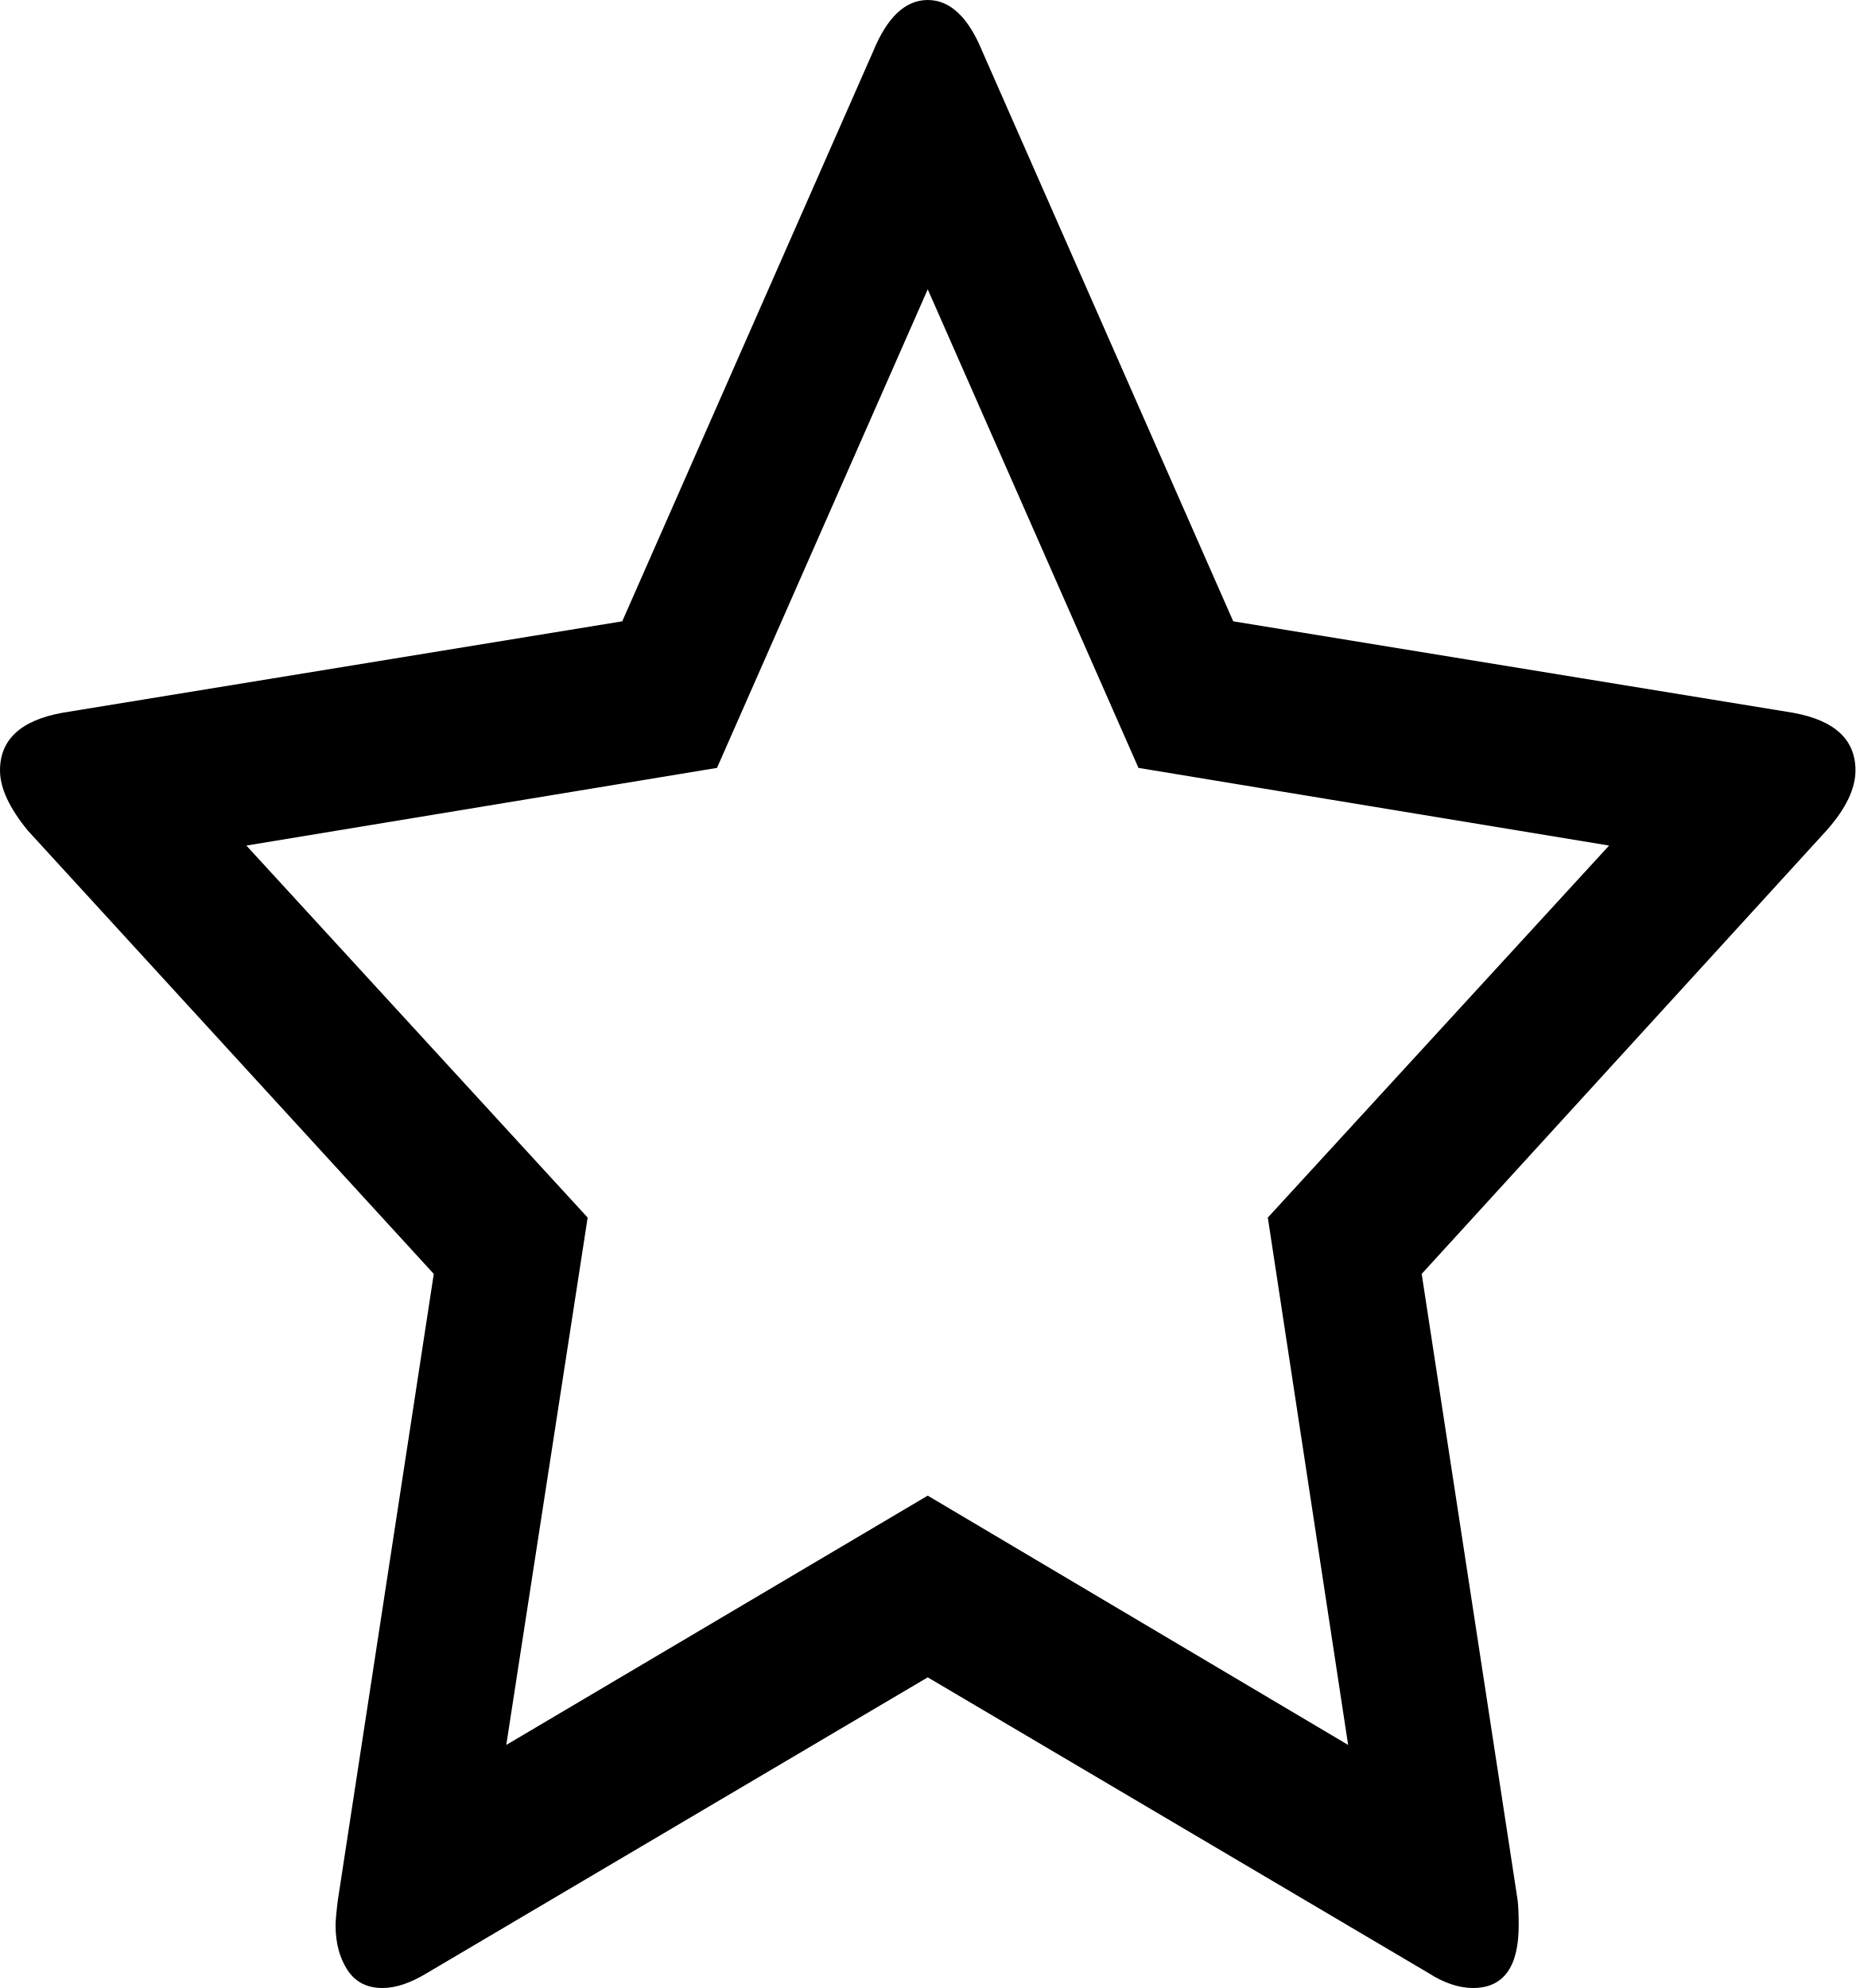
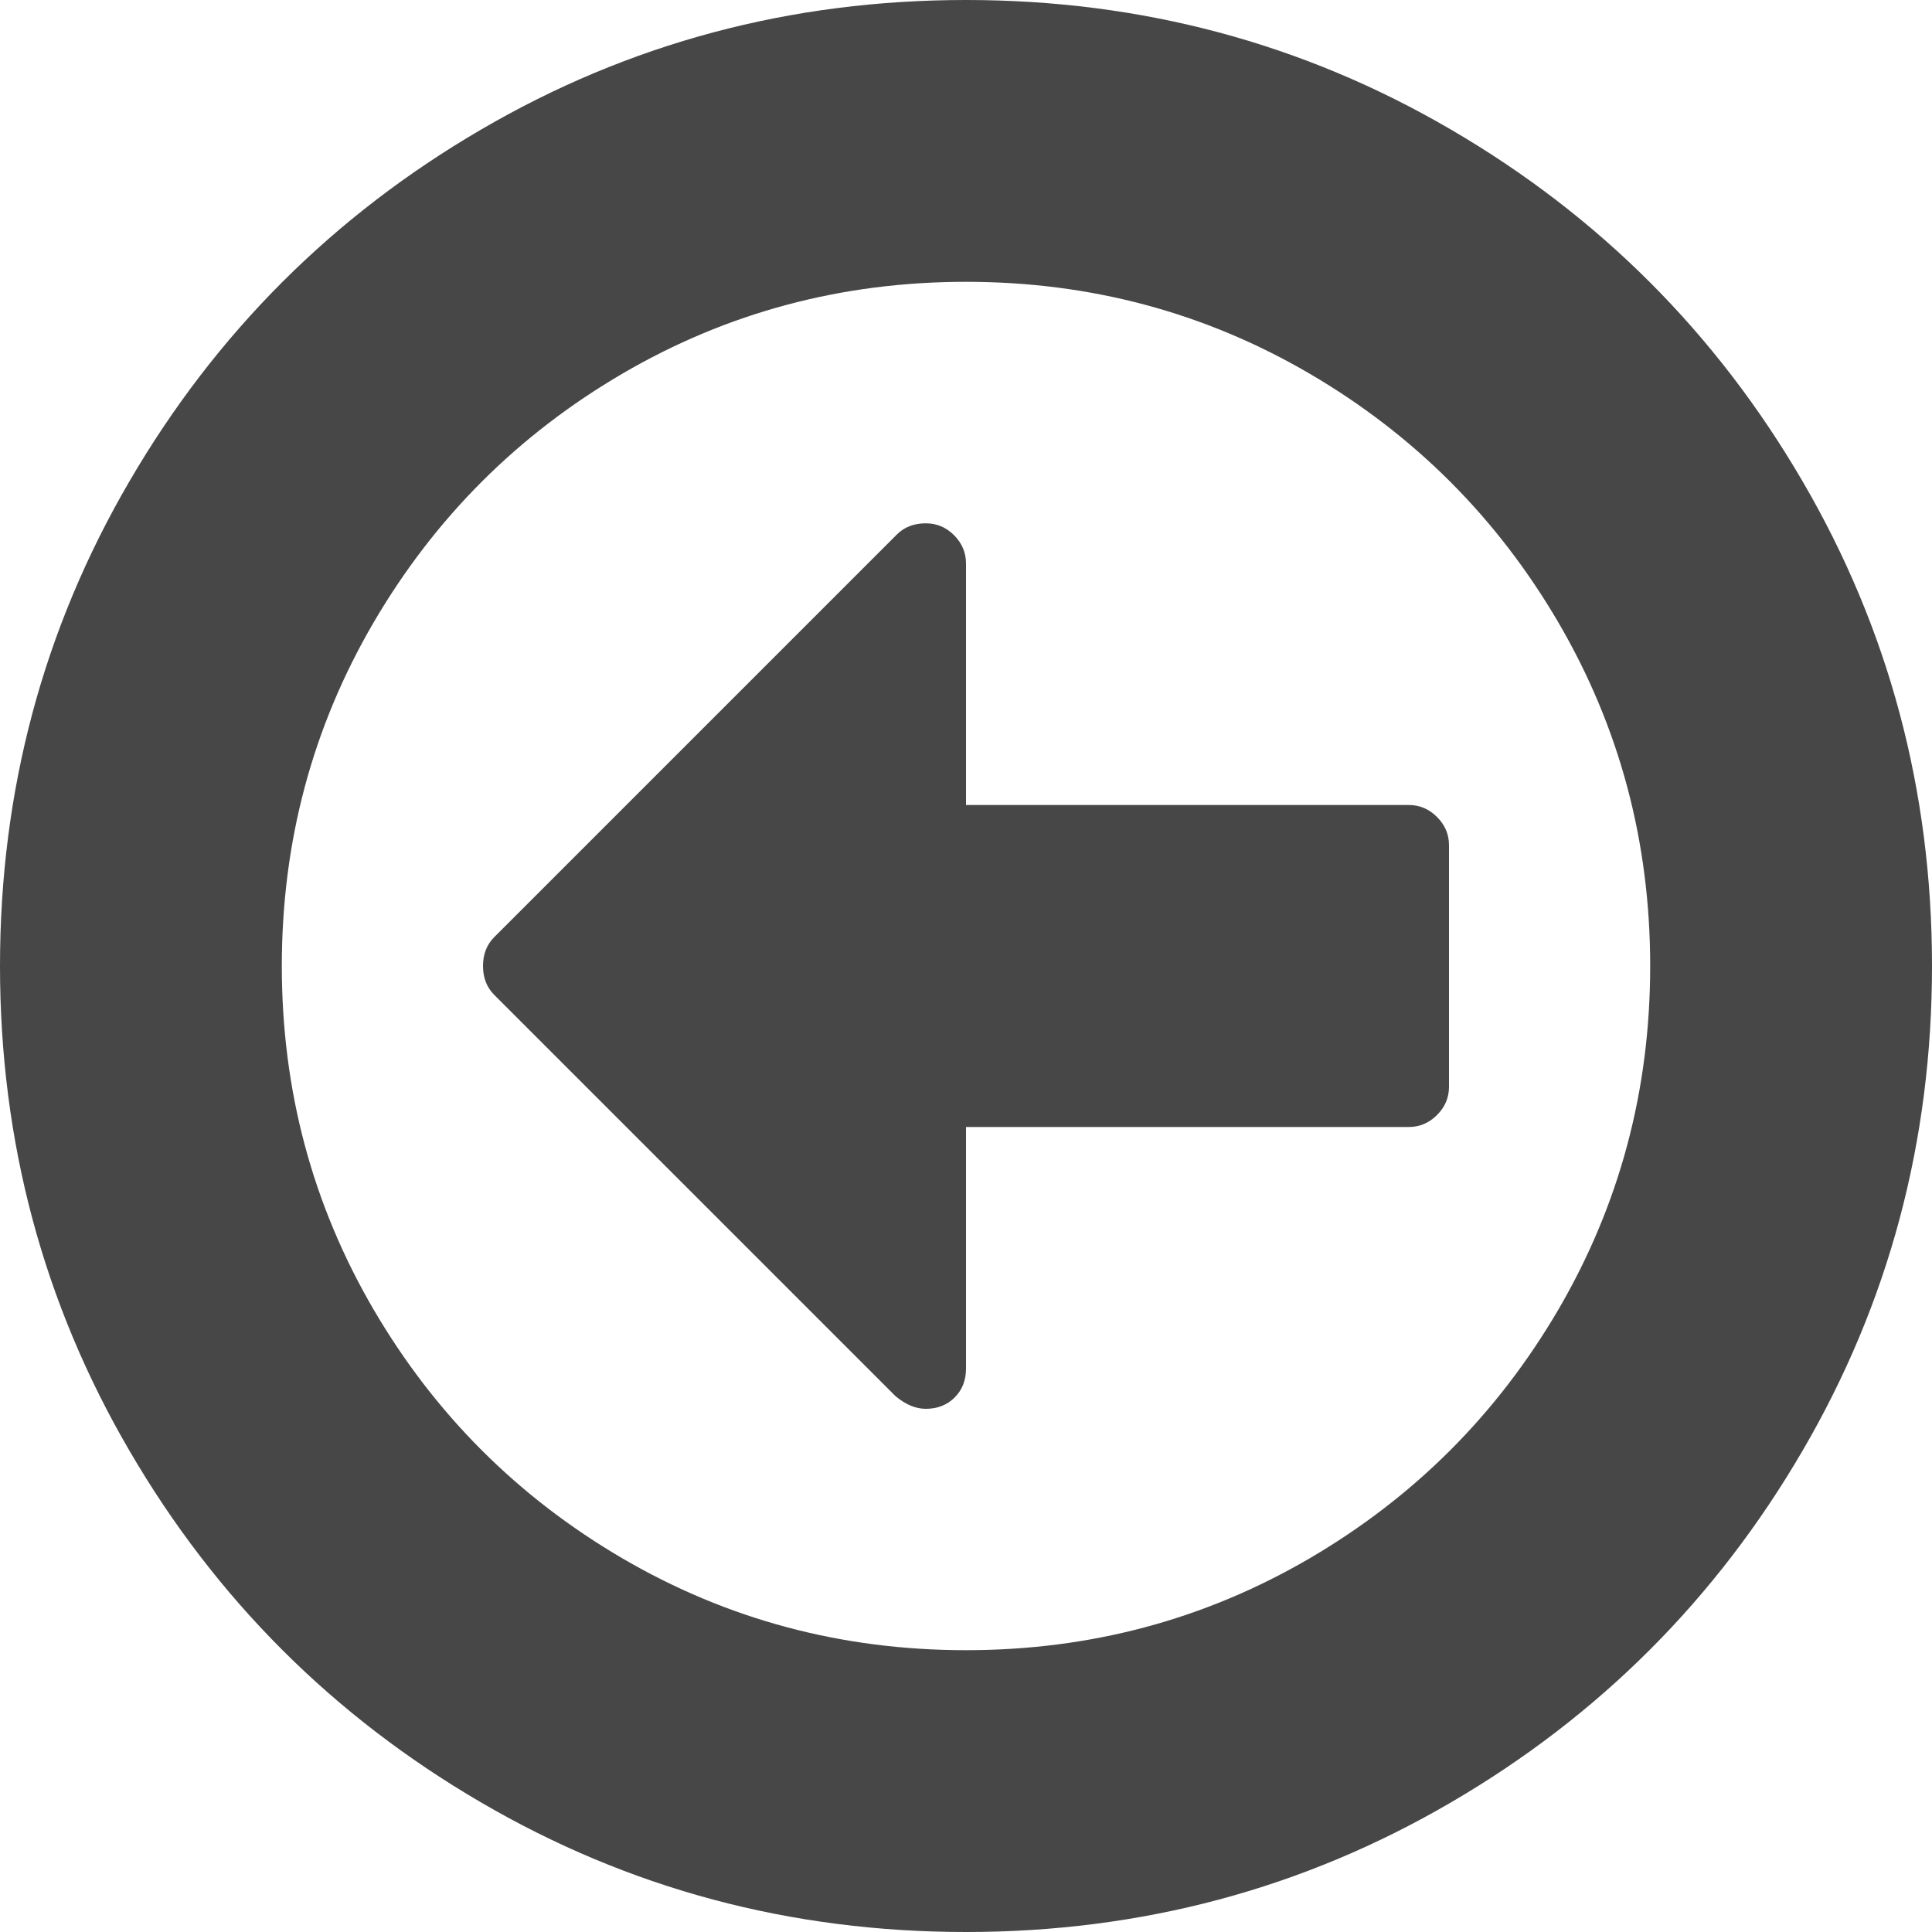
- <svg xmlns="http://www.w3.org/2000/svg" version="1.1" width="14px" height="15px">
-   <g transform="matrix(1 0 0 1 -317 -91 )">
-     <path d="M 10.172 13.166  L 9.566 9.187  L 12.141 6.38  L 8.59 5.794  L 7 2.183  L 5.41 5.794  L 1.859 6.38  L 4.434 9.187  L 3.82 13.166  L 7 11.285  L 10.172 13.166  Z M 13.529 5.378  C 13.843 5.435  14 5.58  14 5.813  C 14 5.951  13.927 6.103  13.781 6.267  L 10.727 9.612  L 11.451 14.338  C 11.456 14.382  11.459 14.445  11.459 14.527  C 11.459 14.842  11.344 15  11.114 15  C 11.008 15  10.895 14.962  10.778 14.887  L 7 12.656  L 3.222 14.887  C 3.099 14.962  2.987 15  2.886 15  C 2.768 15  2.68 14.954  2.621 14.863  C 2.562 14.772  2.532 14.66  2.532 14.527  C 2.532 14.49  2.538 14.427  2.549 14.338  L 3.273 9.612  L 0.21 6.267  C 0.07 6.096  0 5.945  0 5.813  C 0 5.58  0.157 5.435  0.471 5.378  L 4.695 4.688  L 6.588 0.388  C 6.694 0.129  6.832 0  7 0  C 7.168 0  7.306 0.129  7.412 0.388  L 9.305 4.688  L 13.529 5.378  Z " fill-rule="nonzero" fill="#000000" stroke="none" transform="matrix(1 0 0 1 317 91 )" />
+ <svg xmlns="http://www.w3.org/2000/svg" version="1.1" width="15px" height="15px">
+   <g transform="matrix(1 0 0 1 -1297 -92 )">
+     <path d="M 11.157 6.343  C 11.219 6.405  11.25 6.478  11.25 6.562  L 11.25 8.438  C 11.25 8.522  11.219 8.595  11.157 8.657  C 11.095 8.719  11.022 8.75  10.938 8.75  L 7.5 8.75  L 7.5 10.625  C 7.5 10.716  7.471 10.791  7.412 10.85  C 7.354 10.908  7.279 10.938  7.188 10.938  C 7.109 10.938  7.031 10.905  6.953 10.84  L 3.838 7.725  C 3.779 7.666  3.75 7.591  3.75 7.5  C 3.75 7.409  3.779 7.334  3.838 7.275  L 6.963 4.15  C 7.021 4.092  7.096 4.063  7.188 4.063  C 7.272 4.063  7.345 4.093  7.407 4.155  C 7.469 4.217  7.5 4.29  7.5 4.375  L 7.5 6.25  L 10.938 6.25  C 11.022 6.25  11.095 6.281  11.157 6.343  Z M 12.1 10.166  C 12.575 9.352  12.812 8.464  12.812 7.5  C 12.812 6.536  12.575 5.648  12.1 4.834  C 11.624 4.02  10.98 3.376  10.166 2.9  C 9.352 2.425  8.464 2.188  7.5 2.188  C 6.536 2.188  5.648 2.425  4.834 2.9  C 4.02 3.376  3.376 4.02  2.9 4.834  C 2.425 5.648  2.188 6.536  2.188 7.5  C 2.188 8.464  2.425 9.352  2.9 10.166  C 3.376 10.98  4.02 11.624  4.834 12.1  C 5.648 12.575  6.536 12.812  7.5 12.812  C 8.464 12.812  9.352 12.575  10.166 12.1  C 10.98 11.624  11.624 10.98  12.1 10.166  Z M 13.994 3.735  C 14.665 4.884  15 6.139  15 7.5  C 15 8.861  14.665 10.116  13.994 11.265  C 13.324 12.414  12.414 13.324  11.265 13.994  C 10.116 14.665  8.861 15  7.5 15  C 6.139 15  4.884 14.665  3.735 13.994  C 2.586 13.324  1.676 12.414  1.006 11.265  C 0.335 10.116  0 8.861  0 7.5  C 0 6.139  0.335 4.884  1.006 3.735  C 1.676 2.586  2.586 1.676  3.735 1.006  C 4.884 0.335  6.139 0  7.5 0  C 8.861 0  10.116 0.335  11.265 1.006  C 12.414 1.676  13.324 2.586  13.994 3.735  Z " fill-rule="nonzero" fill="#474747" stroke="none" transform="matrix(1 0 0 1 1297 92 )" />
  </g>
</svg>
